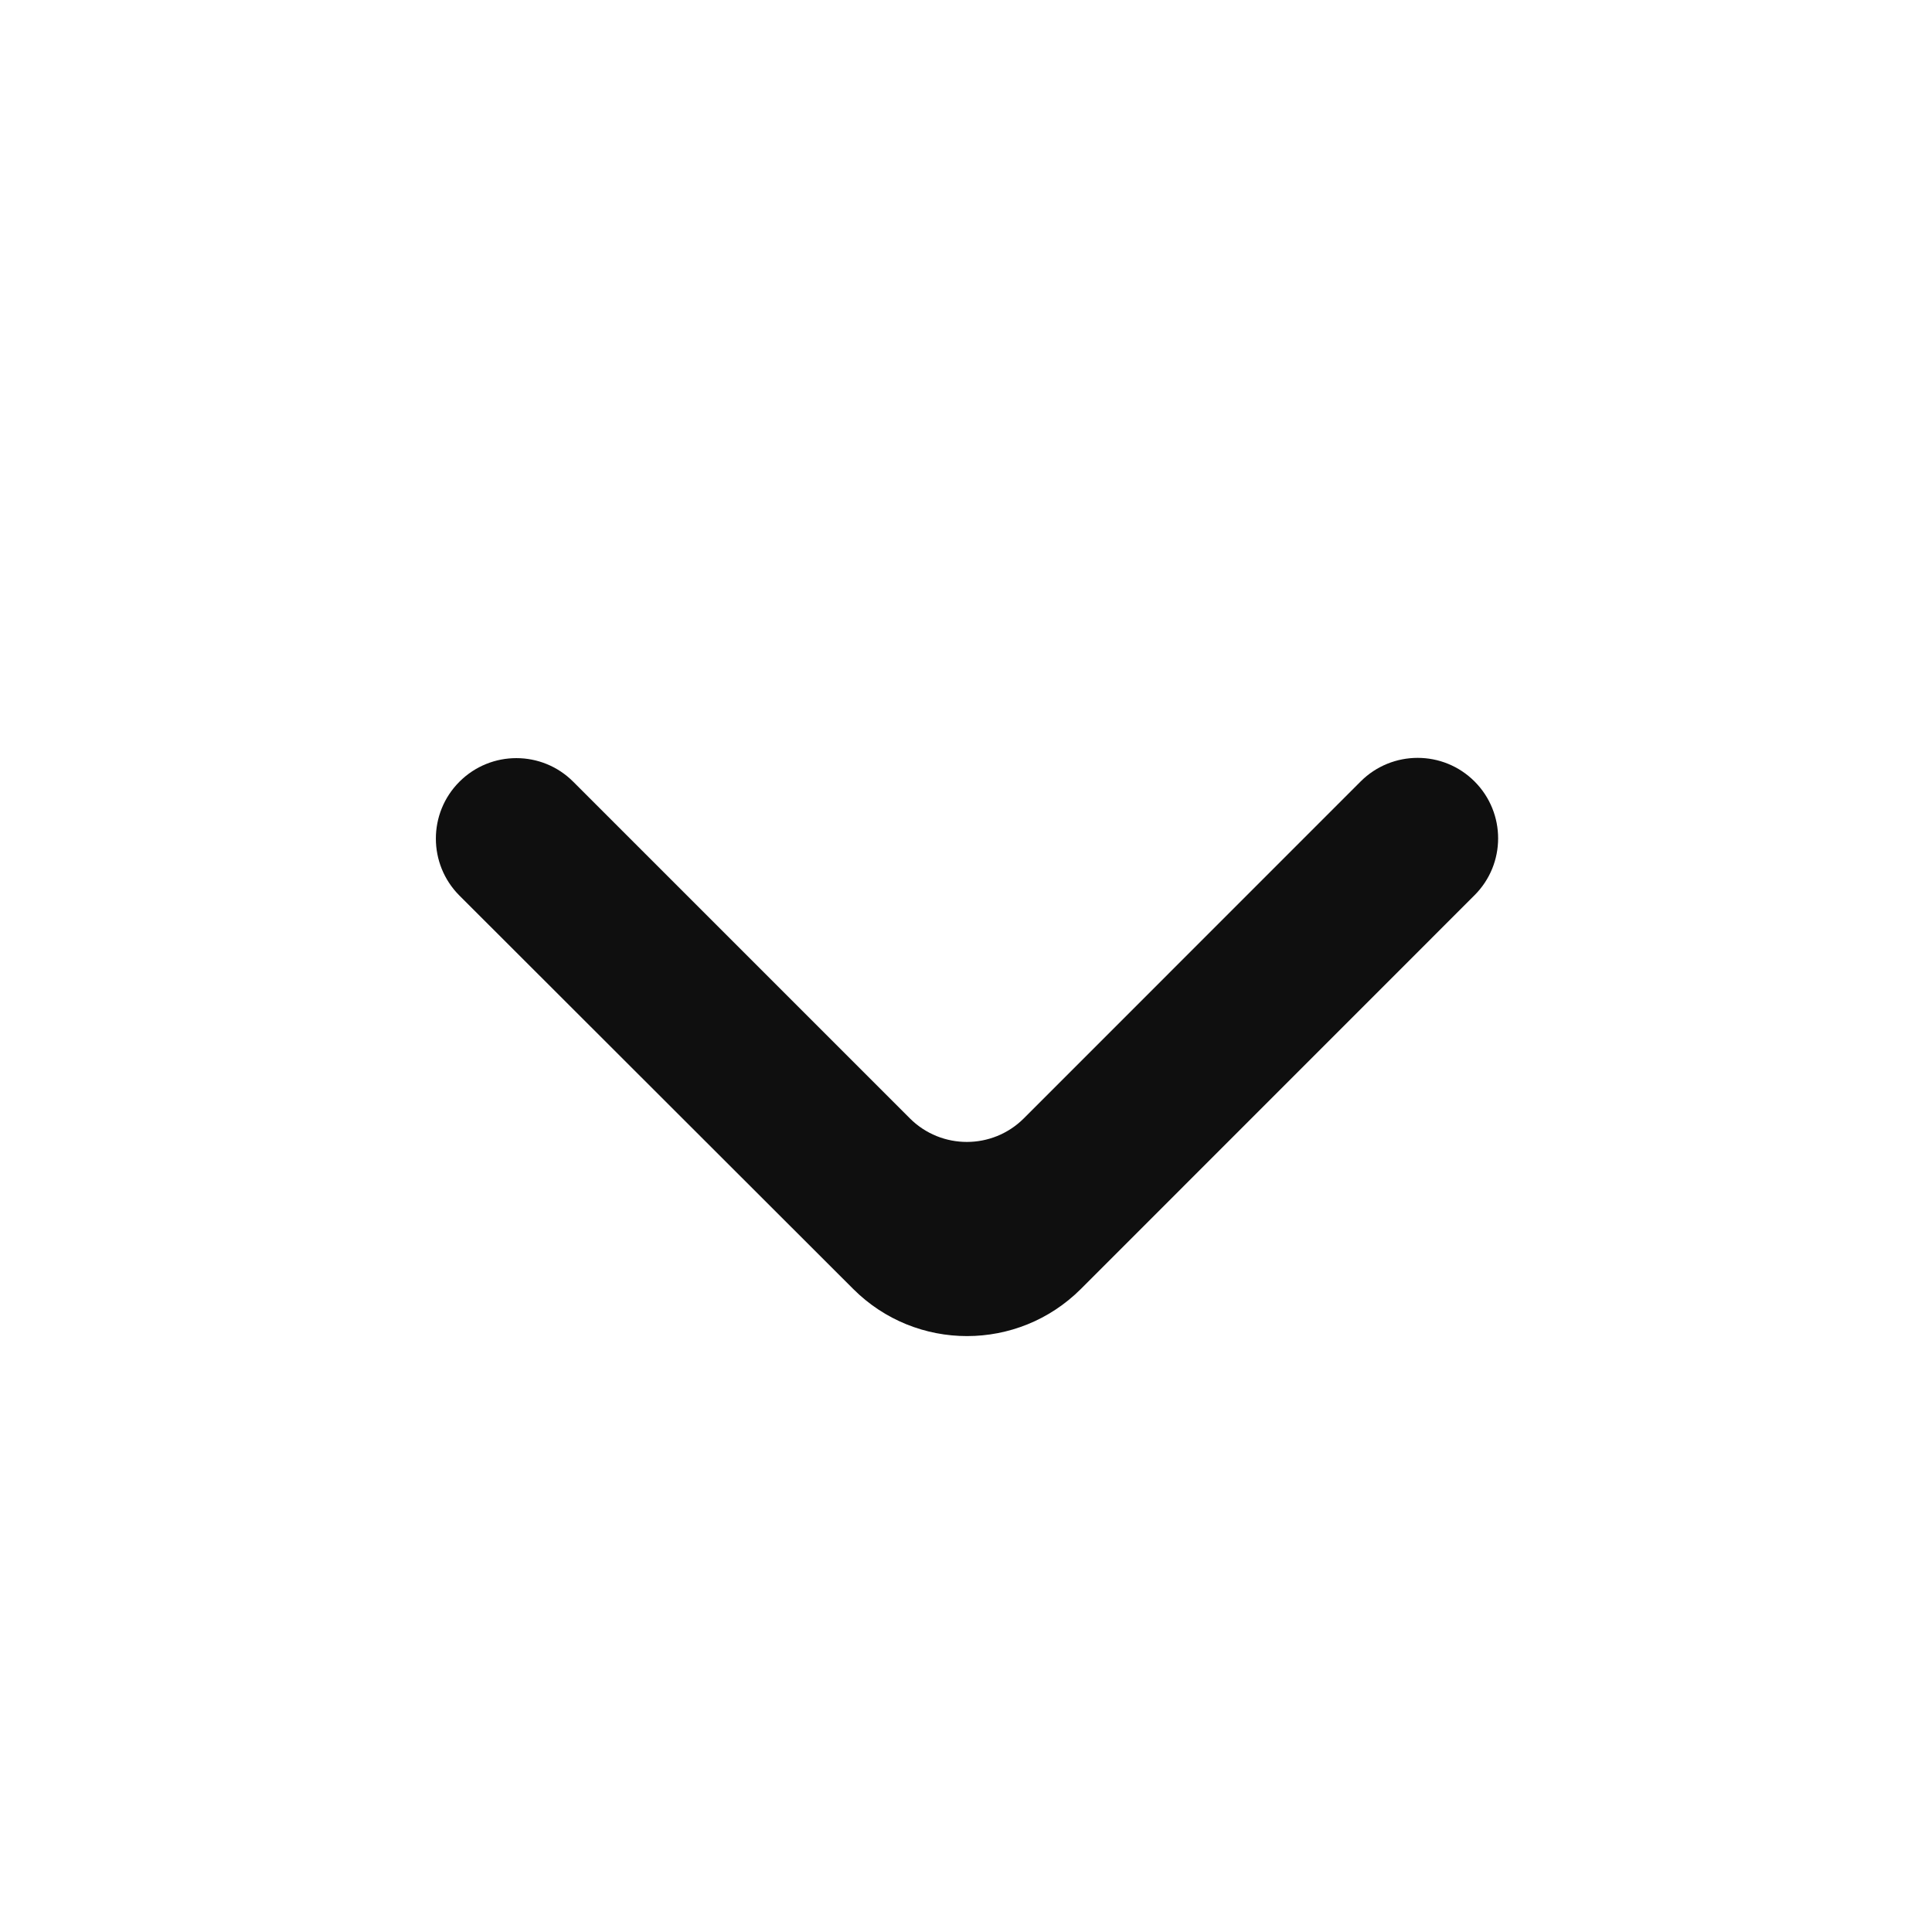
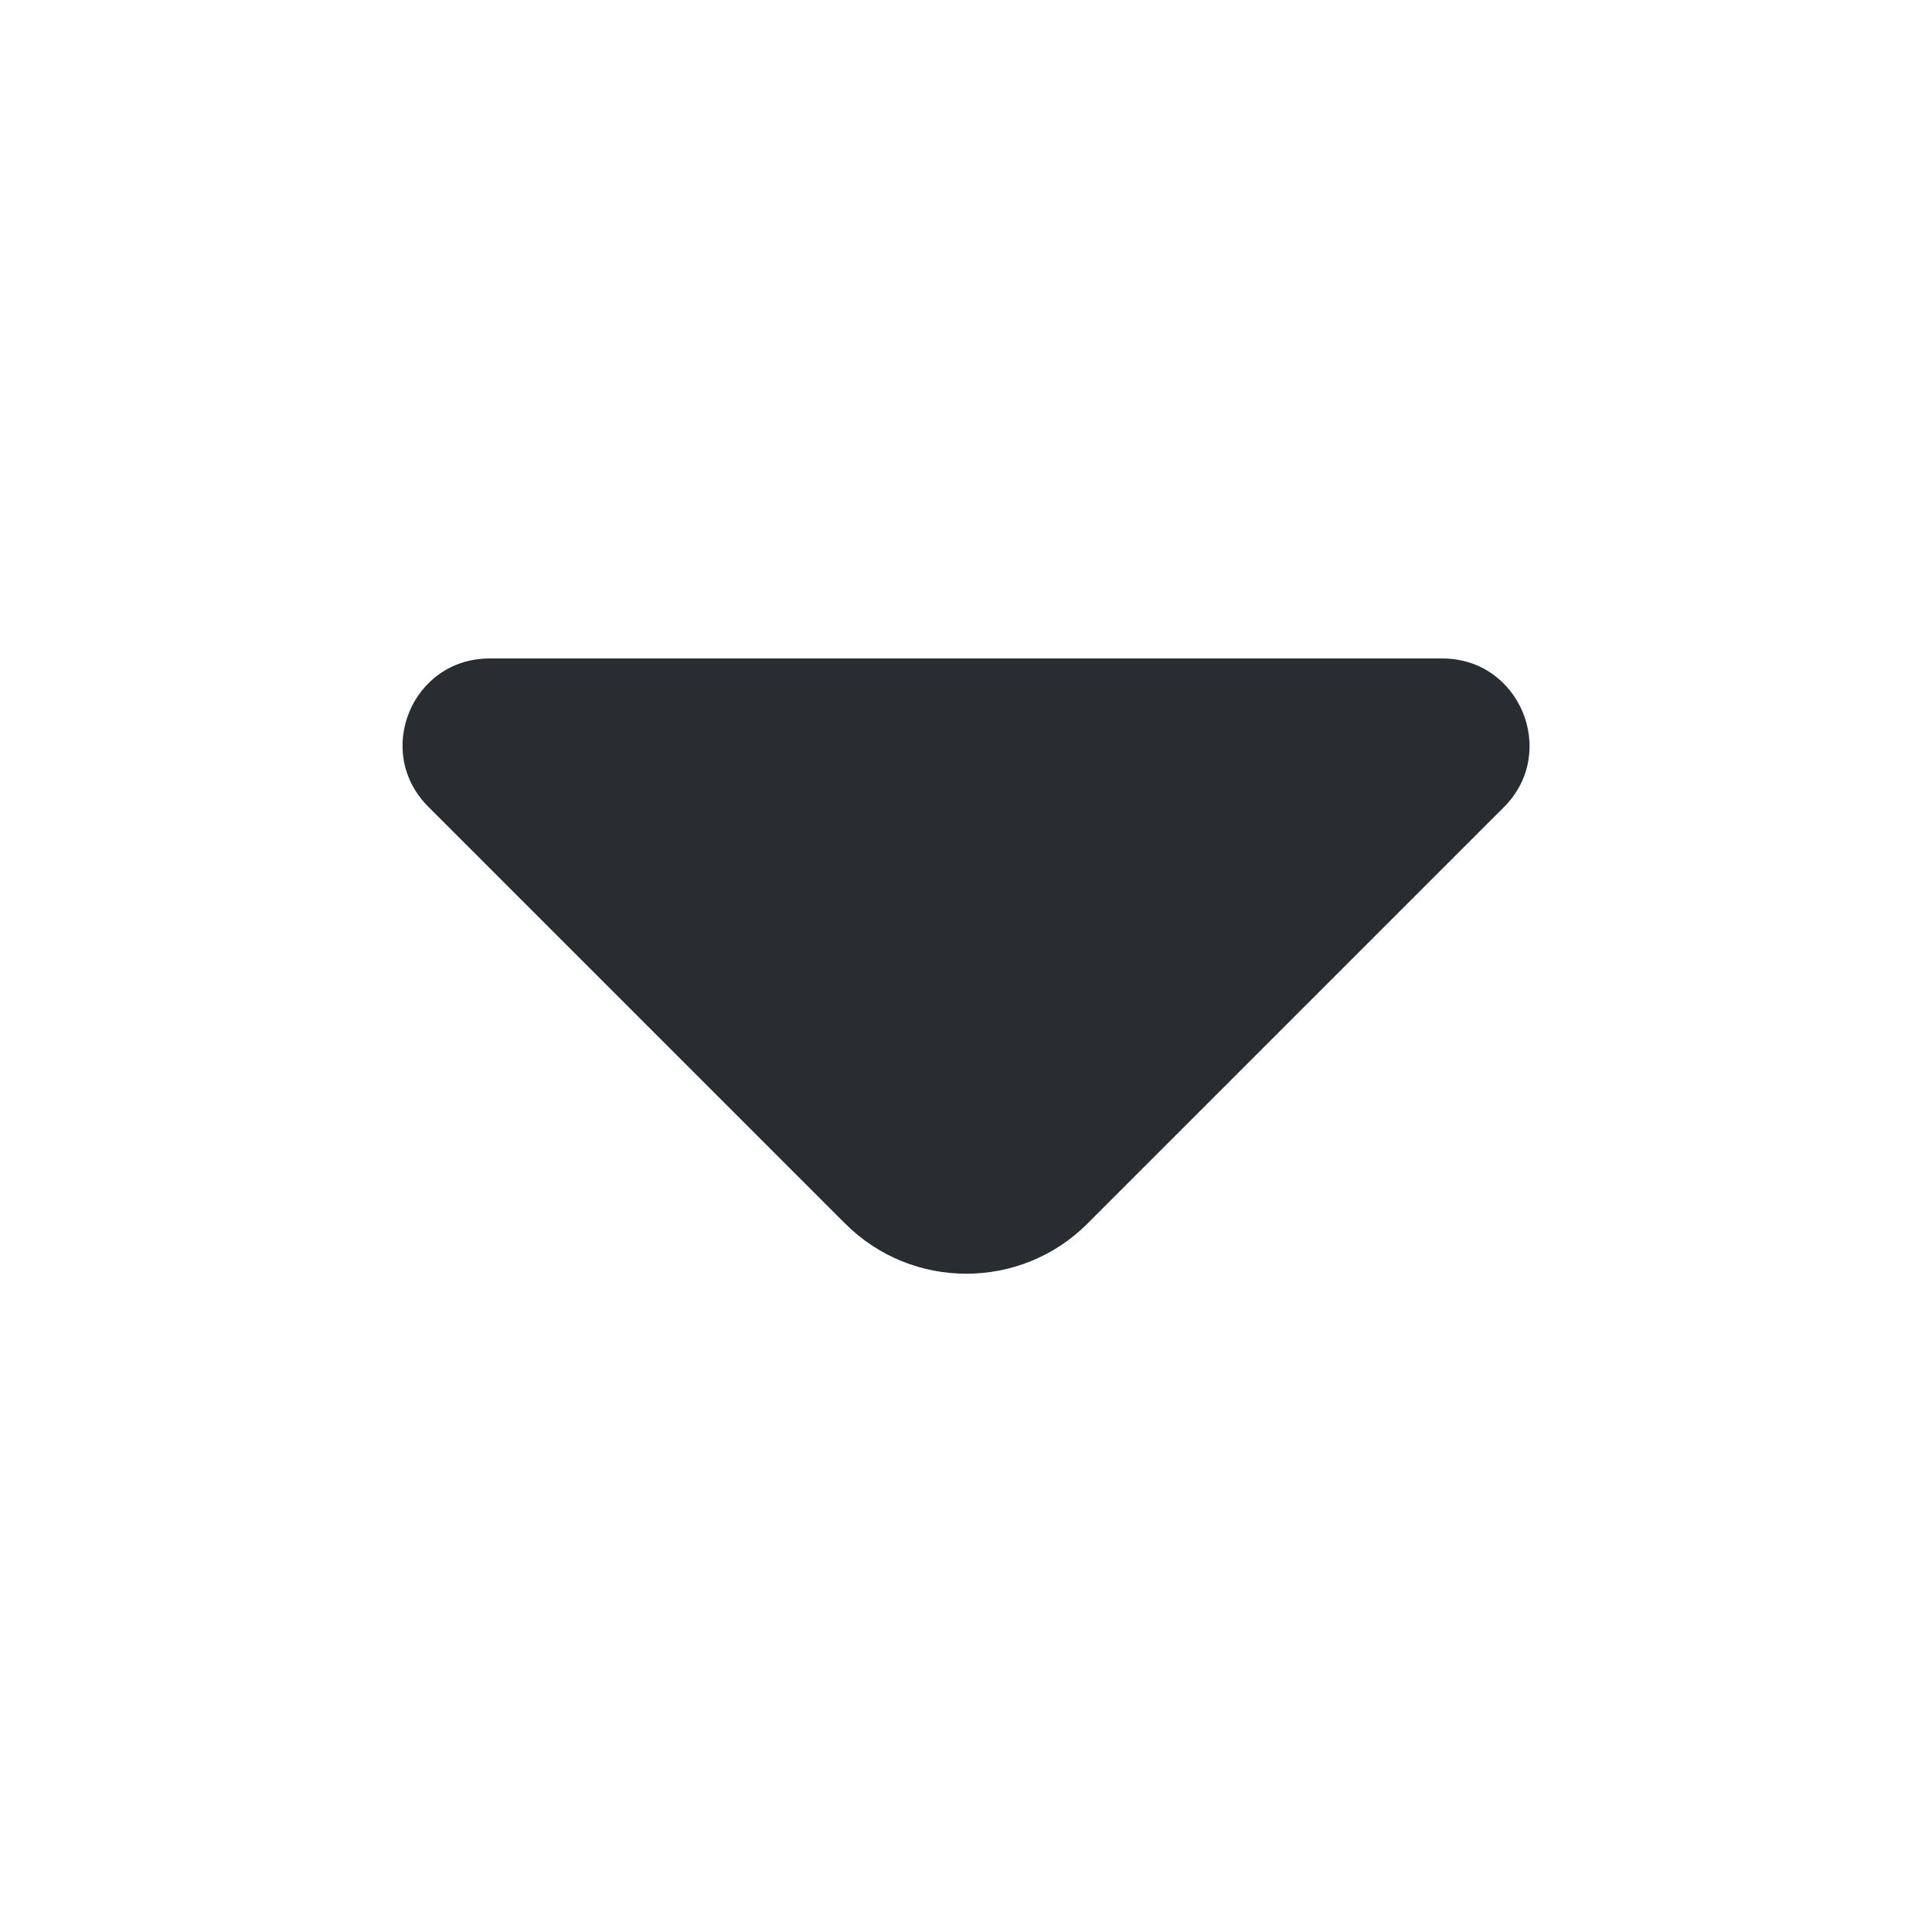
<svg xmlns="http://www.w3.org/2000/svg" width="800px" height="800px" viewBox="0 0 24 24" fill="none">
-   <path d="M5.707 9.711C5.317 10.101 5.317 10.734 5.707 11.125L10.599 16.012C11.38 16.793 12.646 16.792 13.427 16.012L18.317 11.121C18.708 10.731 18.708 10.098 18.317 9.707C17.927 9.317 17.294 9.317 16.903 9.707L12.718 13.893C12.327 14.283 11.694 14.283 11.303 13.893L7.121 9.711C6.731 9.32 6.098 9.32 5.707 9.711Z" fill="#0F0F0F" />
+   <path d="M17.919 8.18H11.689H6.079C5.119 8.18 4.639 9.34 5.319 10.02L10.499 15.2C11.329 16.03 12.679 16.03 13.509 15.2L15.479 13.23L18.689 10.02C19.359 9.34 18.879 8.18 17.919 8.18Z" fill="#292D32" />
</svg>
